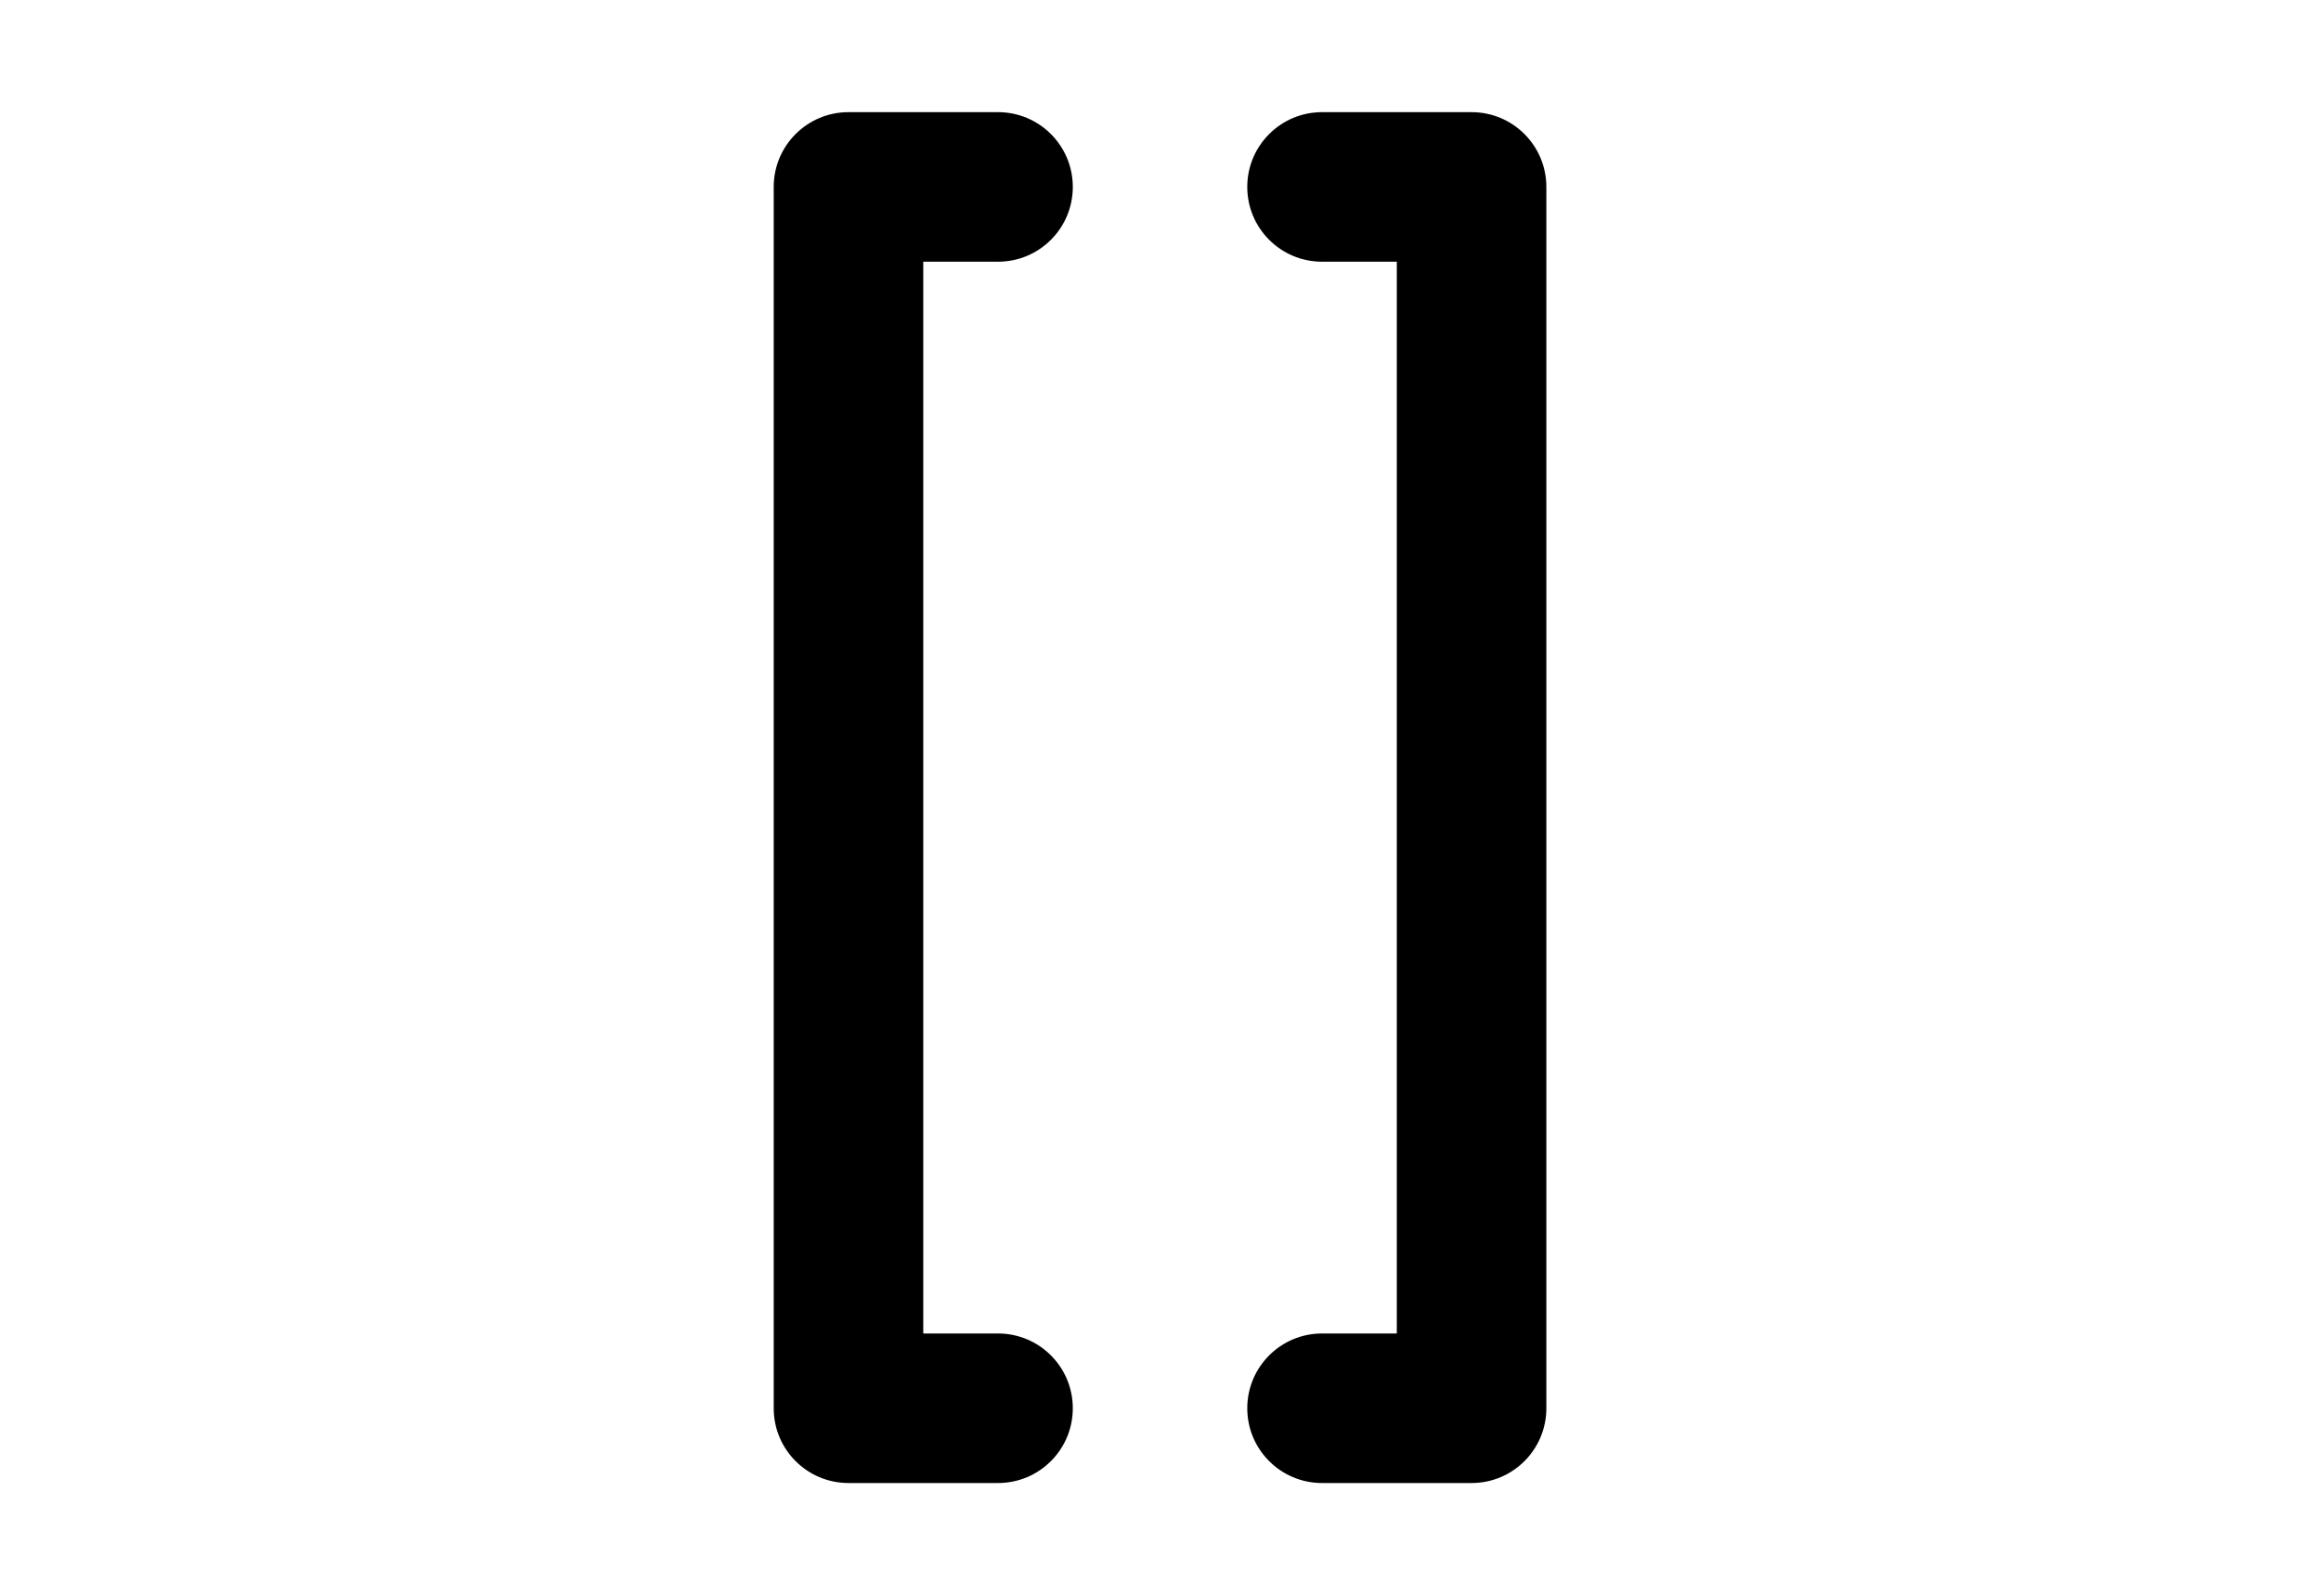
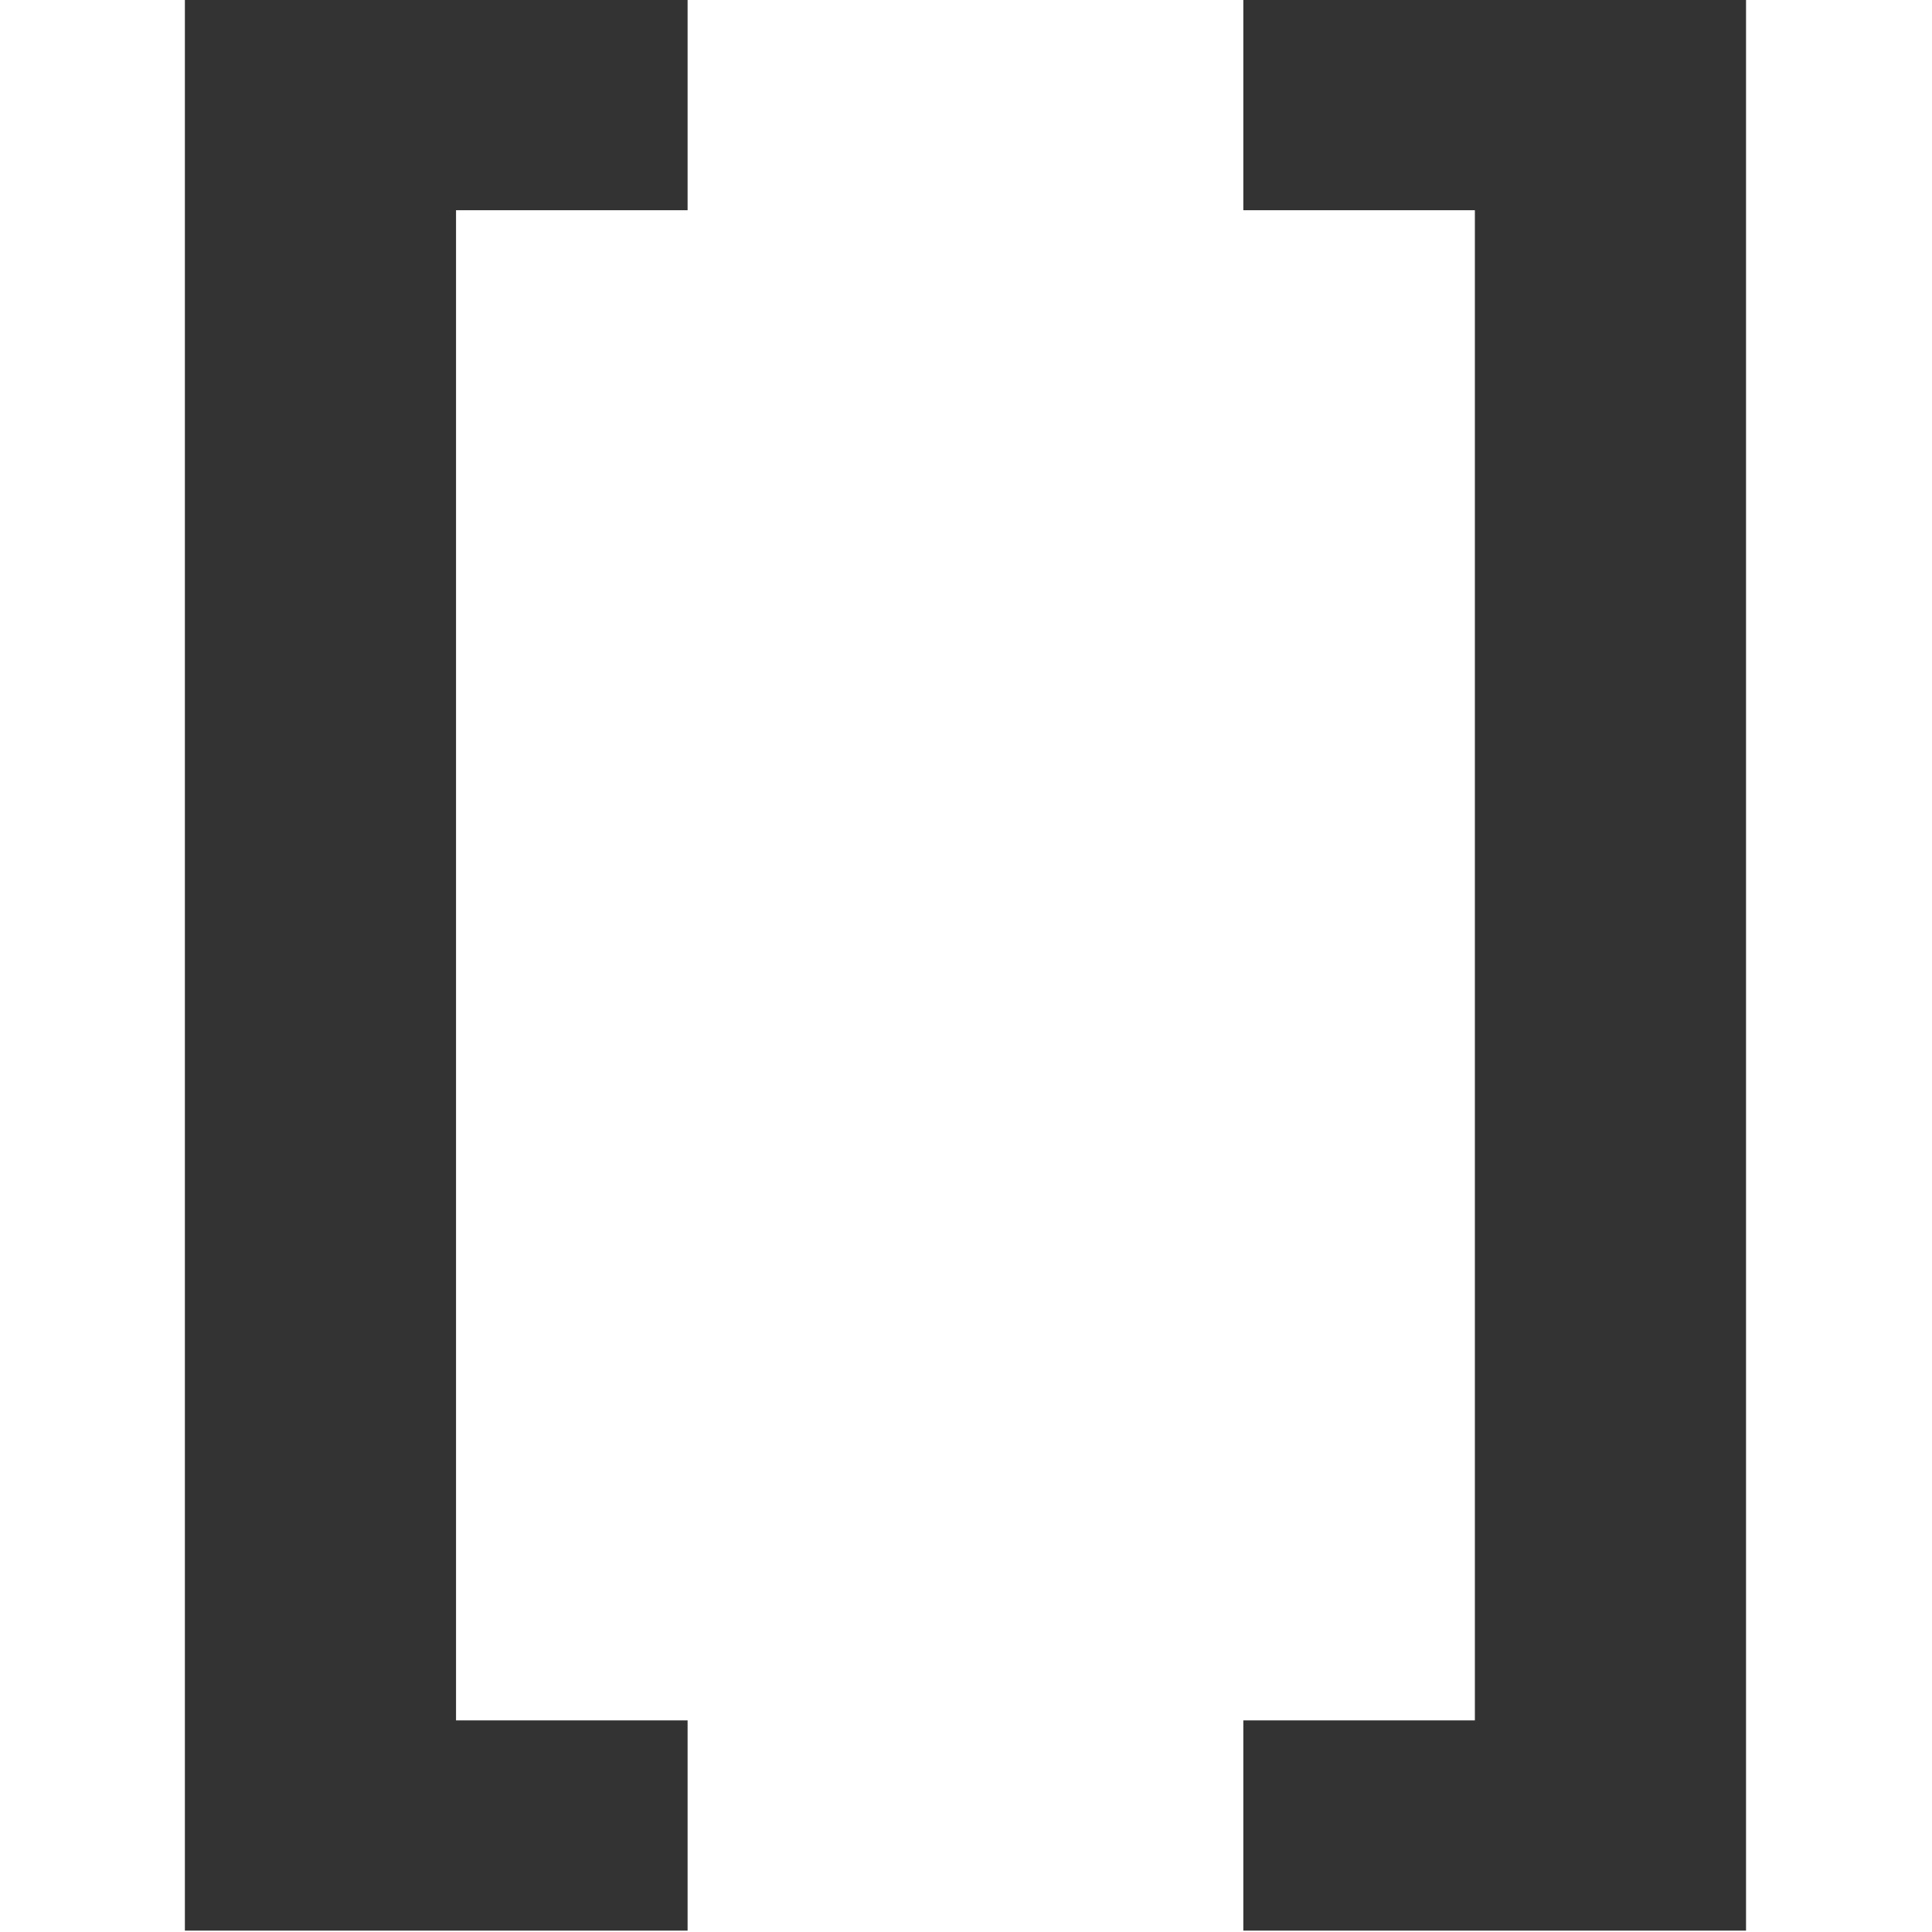
- <svg xmlns="http://www.w3.org/2000/svg" t="1591340765717" class="icon" viewBox="0 0 1490 1024" version="1.1" p-id="6760" width="186.25" height="128">
-   <defs>
-     <style type="text/css" />
-   </defs>
-   <path d="M640.698 168c26.515 0 48.005-21.484 48.005-47.998s-21.484-48.005-48.005-48.005L544.702 71.997c-26.515 0-48.005 21.49-48.005 48.005l0 784.009c0 26.501 21.484 47.992 48.005 47.992L640.698 952.003c26.515 0 48.005-21.484 48.005-47.992 0-26.515-21.484-48.005-48.005-48.005l-47.998 0L592.7 168 640.698 168z" p-id="6761" />
-   <path d="M848.703 856.006c-26.508 0-48.005 21.484-48.005 48.005 0 26.501 21.49 47.992 48.005 47.992l95.996 0c26.515 0 48.005-21.484 48.005-47.992L992.704 120.002c0-26.515-21.484-48.005-48.005-48.005L848.703 71.997c-26.508 0-48.005 21.49-48.005 48.005s21.49 47.998 48.005 47.998l47.998 0 0 688.006L848.703 856.006z" p-id="6762" />
+ <svg xmlns="http://www.w3.org/2000/svg" t="1592473216128" class="icon" viewBox="0 0 1024 1024" version="1.1" p-id="2481" width="128" height="128">
+   <path d="M364.439 1023.265H97.99V0h266.448v111.422H241.711v800.42h122.728V1023.265z m294.547 0h266.448V0H658.986v111.422h122.728v800.42H658.986V1023.265z" fill="#333333" p-id="2482" />
</svg>
